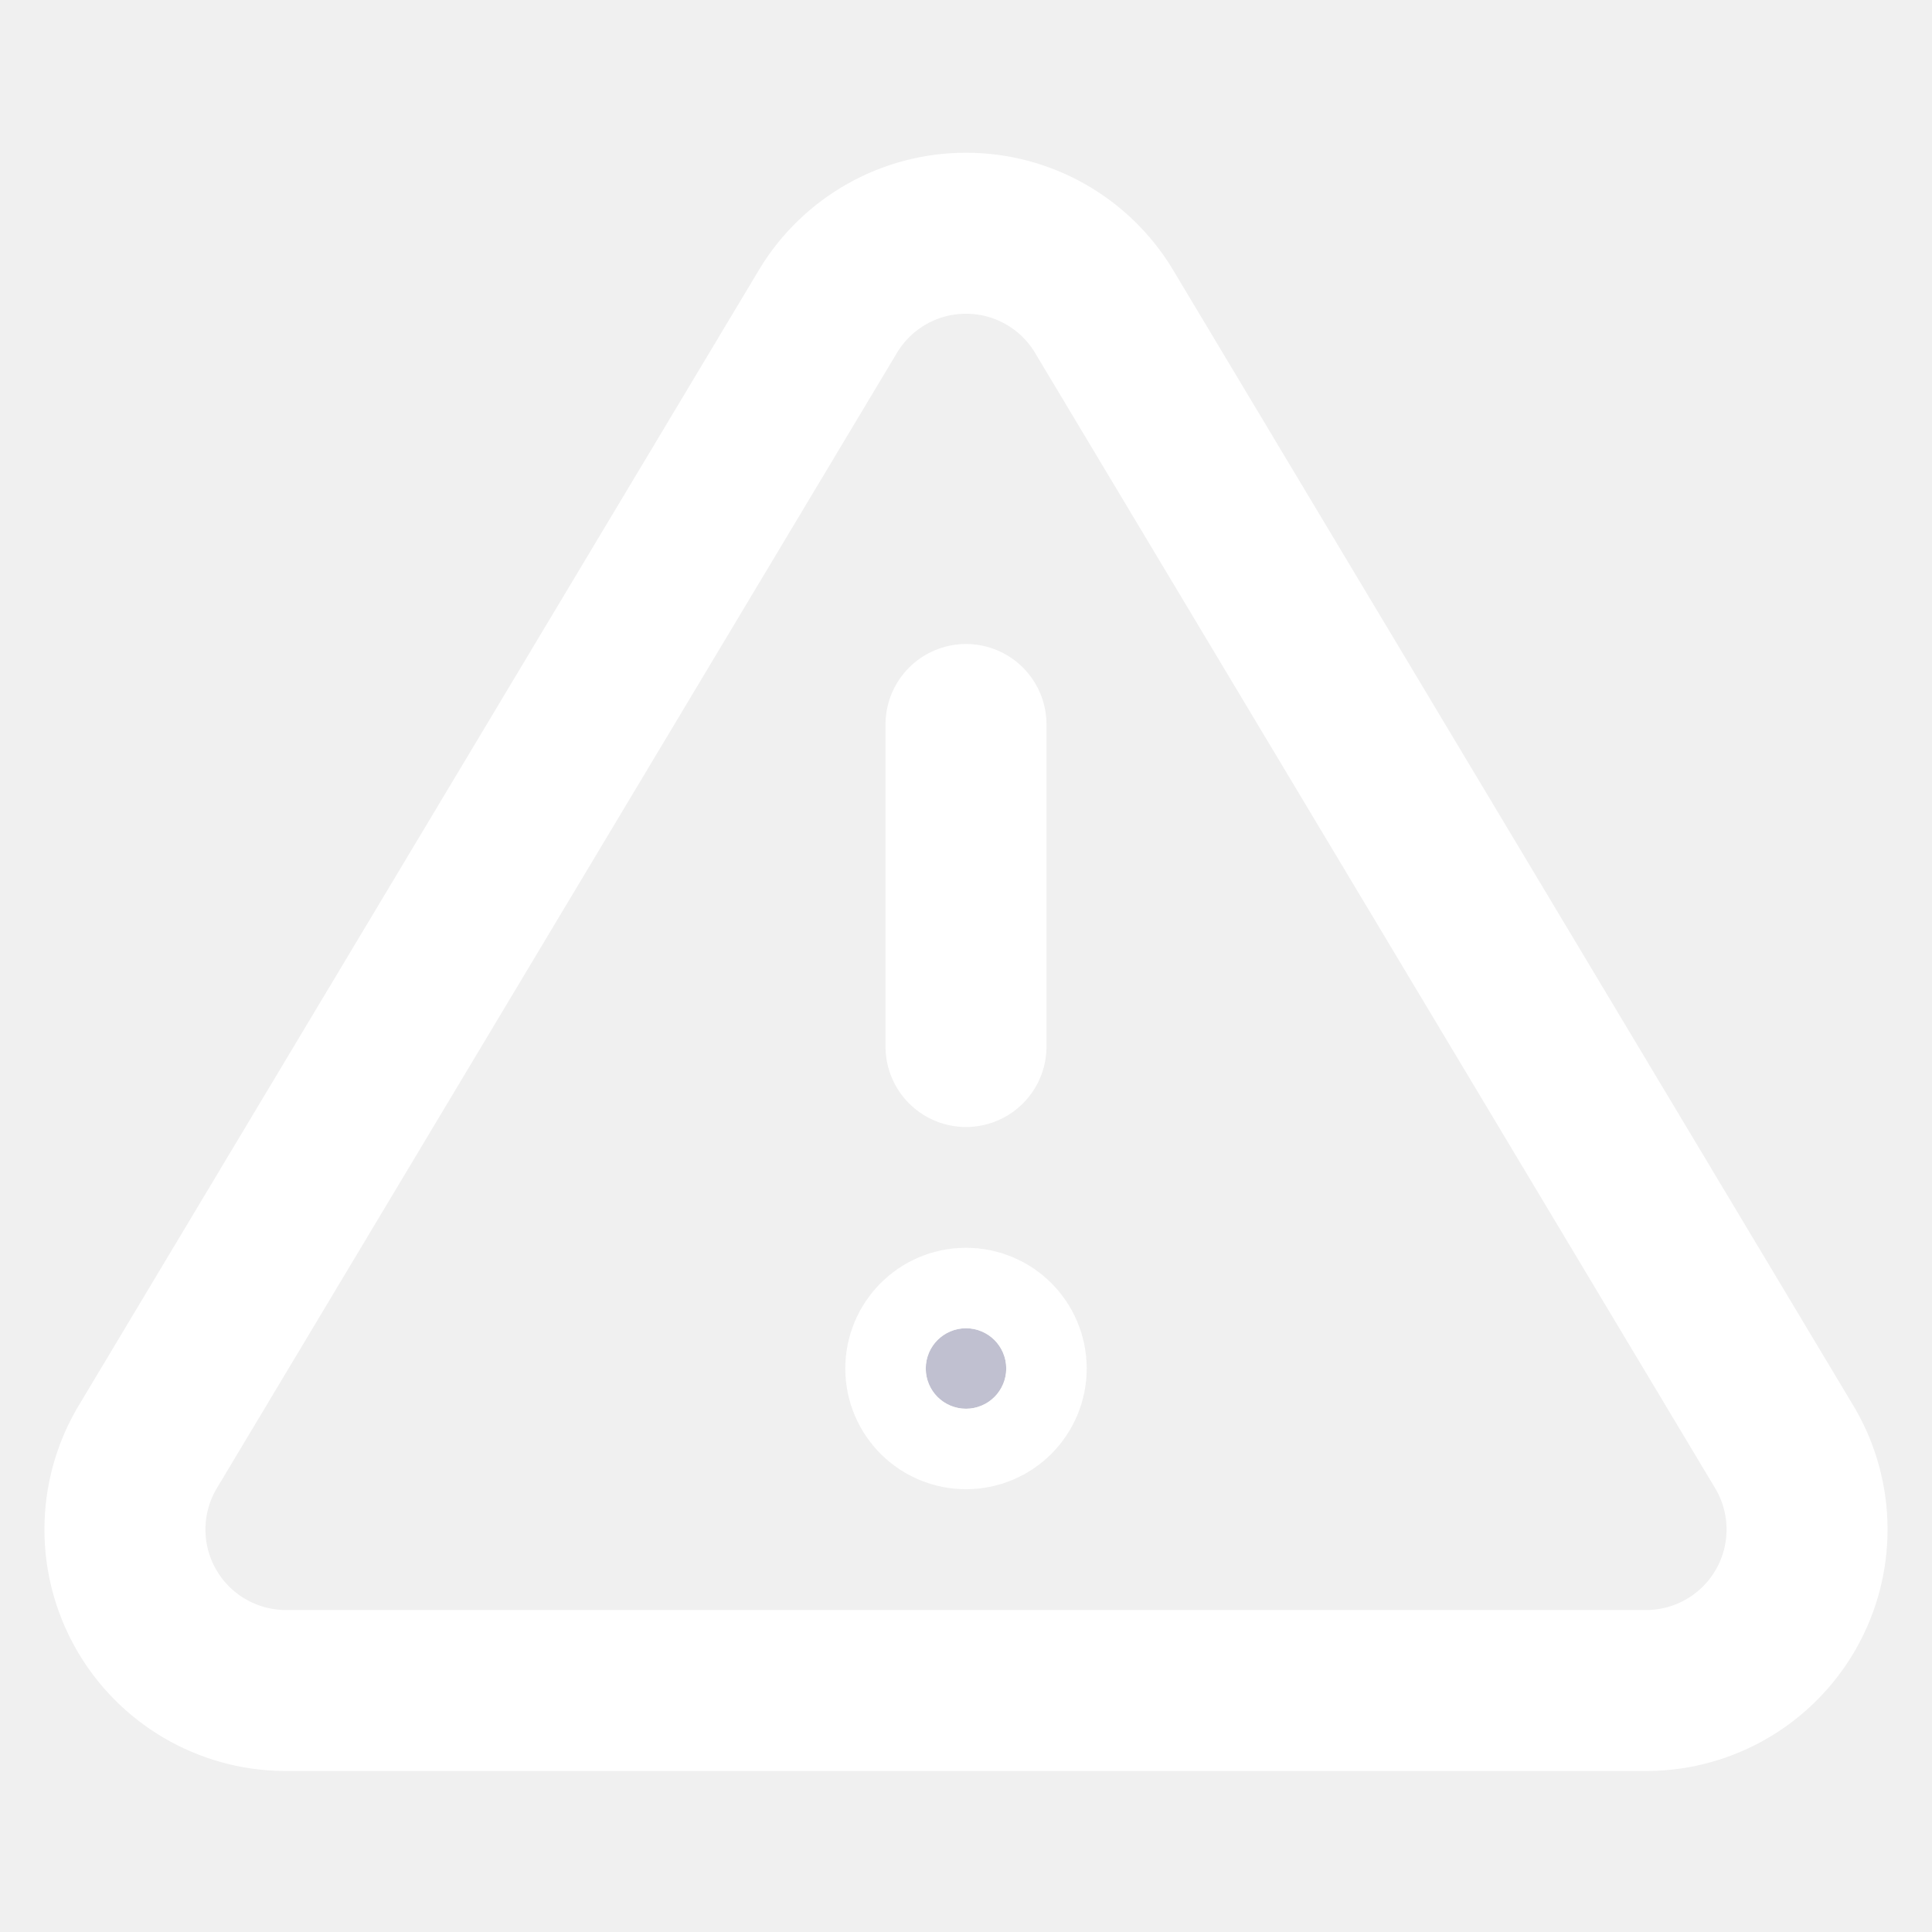
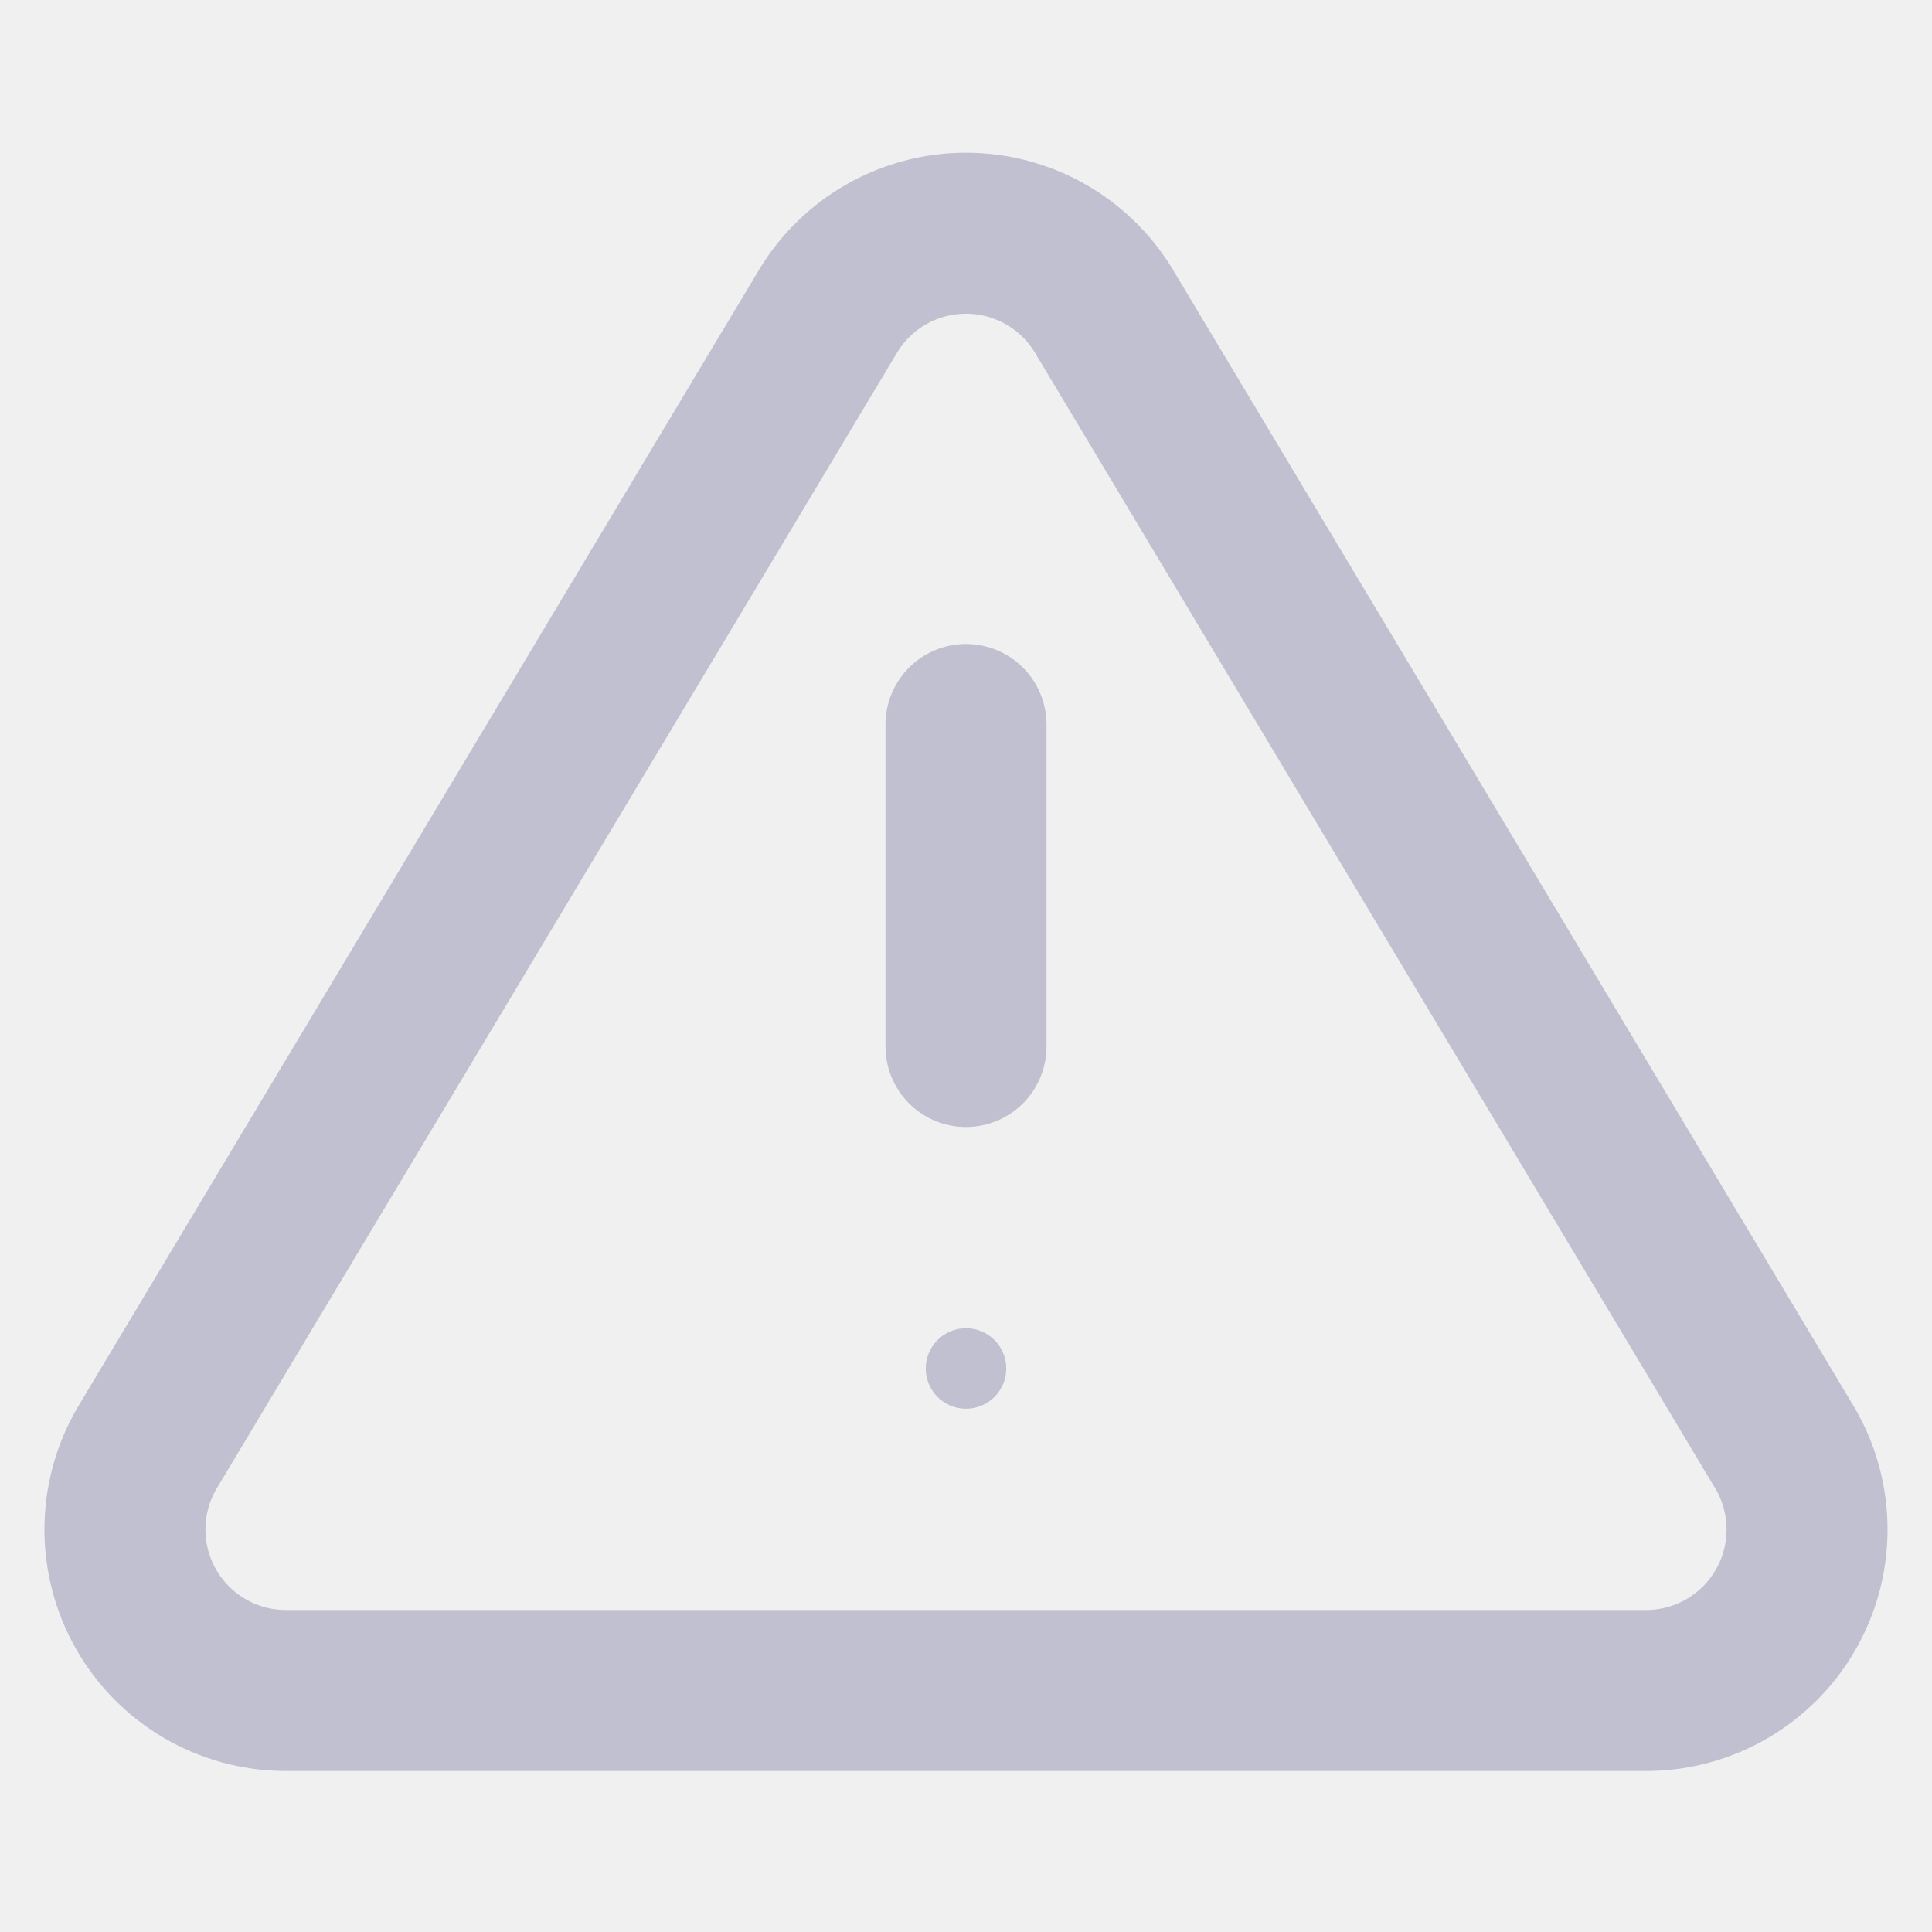
- <svg xmlns="http://www.w3.org/2000/svg" viewBox="0 0 24 24" fill="none" stroke="white" stroke-width="2" stroke-linecap="round" stroke-linejoin="round">
+ <svg xmlns="http://www.w3.org/2000/svg" viewBox="0 0 24 24" fill="none" stroke="#C0C0D0" stroke-width="2" stroke-linecap="round" stroke-linejoin="round">
  <path d="M10.29 3.86L1.82 18a2 2 0 0 0 1.71 3h16.94a2 2 0 0 0 1.71-3L13.71 3.86a2 2 0 0 0-3.42 0z" />
  <line x1="12" y1="9" x2="12" y2="13" />
-   <circle cx="12" cy="17" r="0.5" fill="#C0C0D0" stroke="white" />
+   <circle cx="12" cy="17" r="0.5" fill="#C0C0D0" stroke="none" />
</svg>
